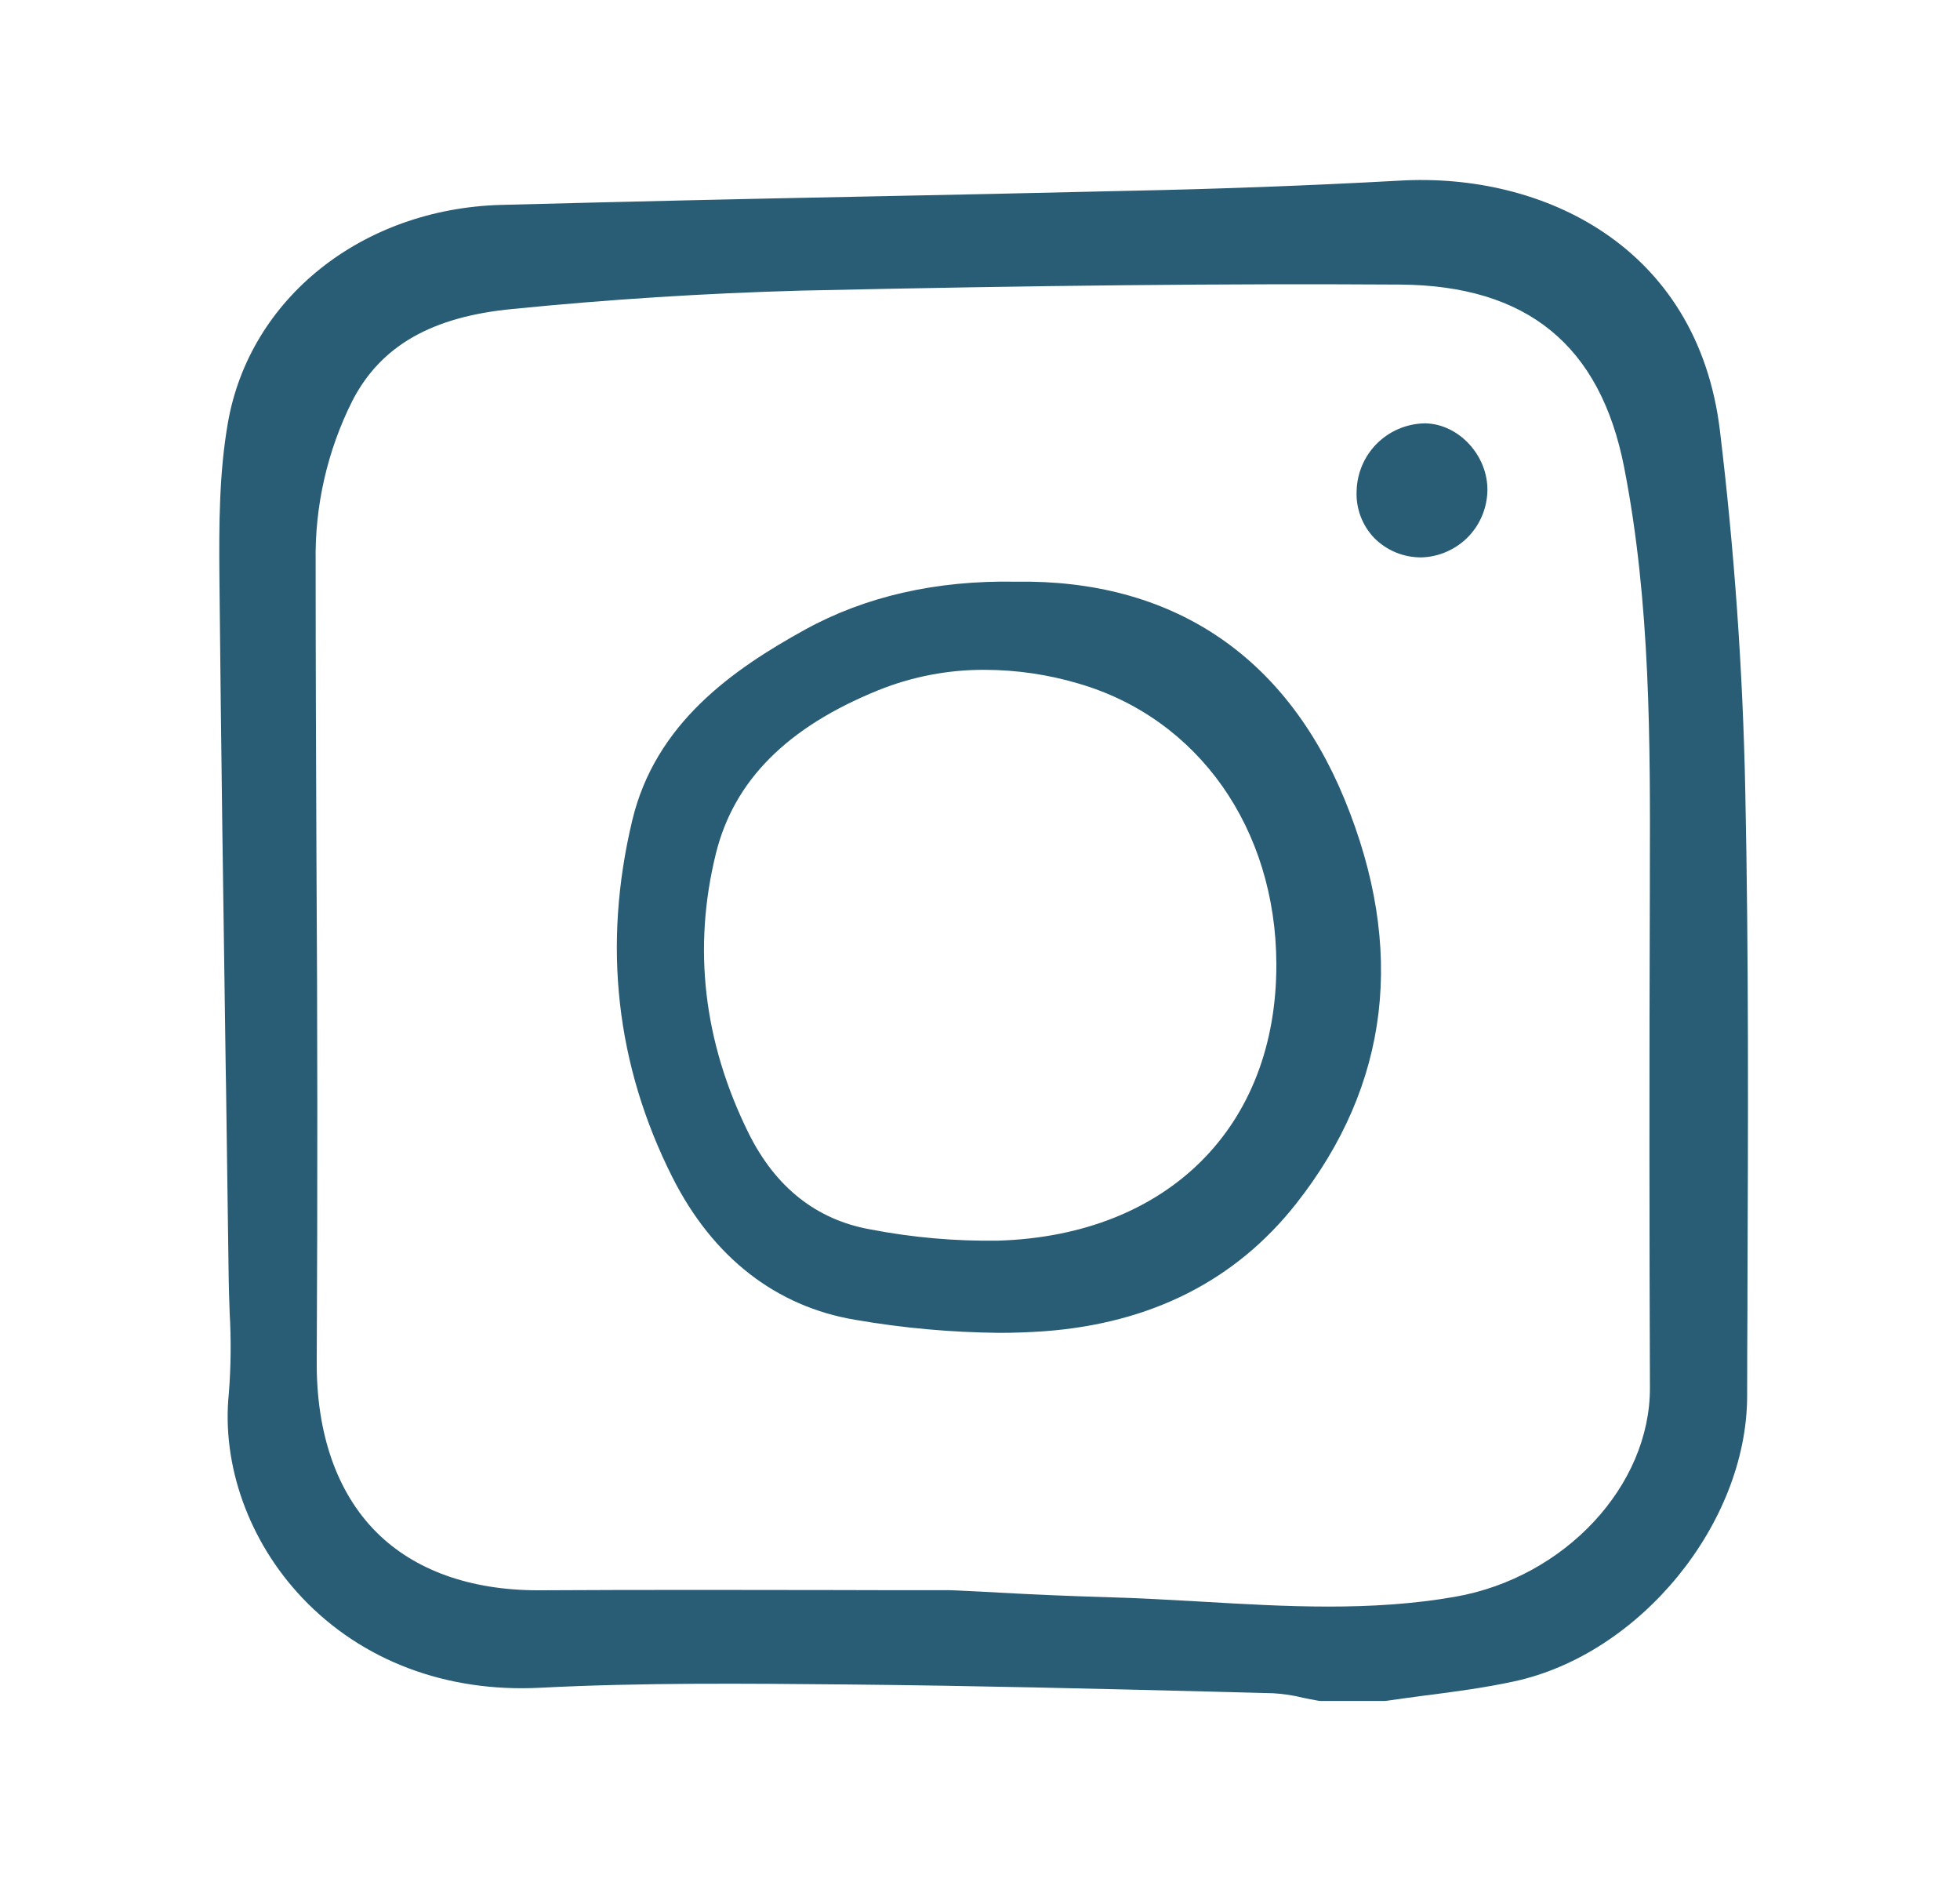
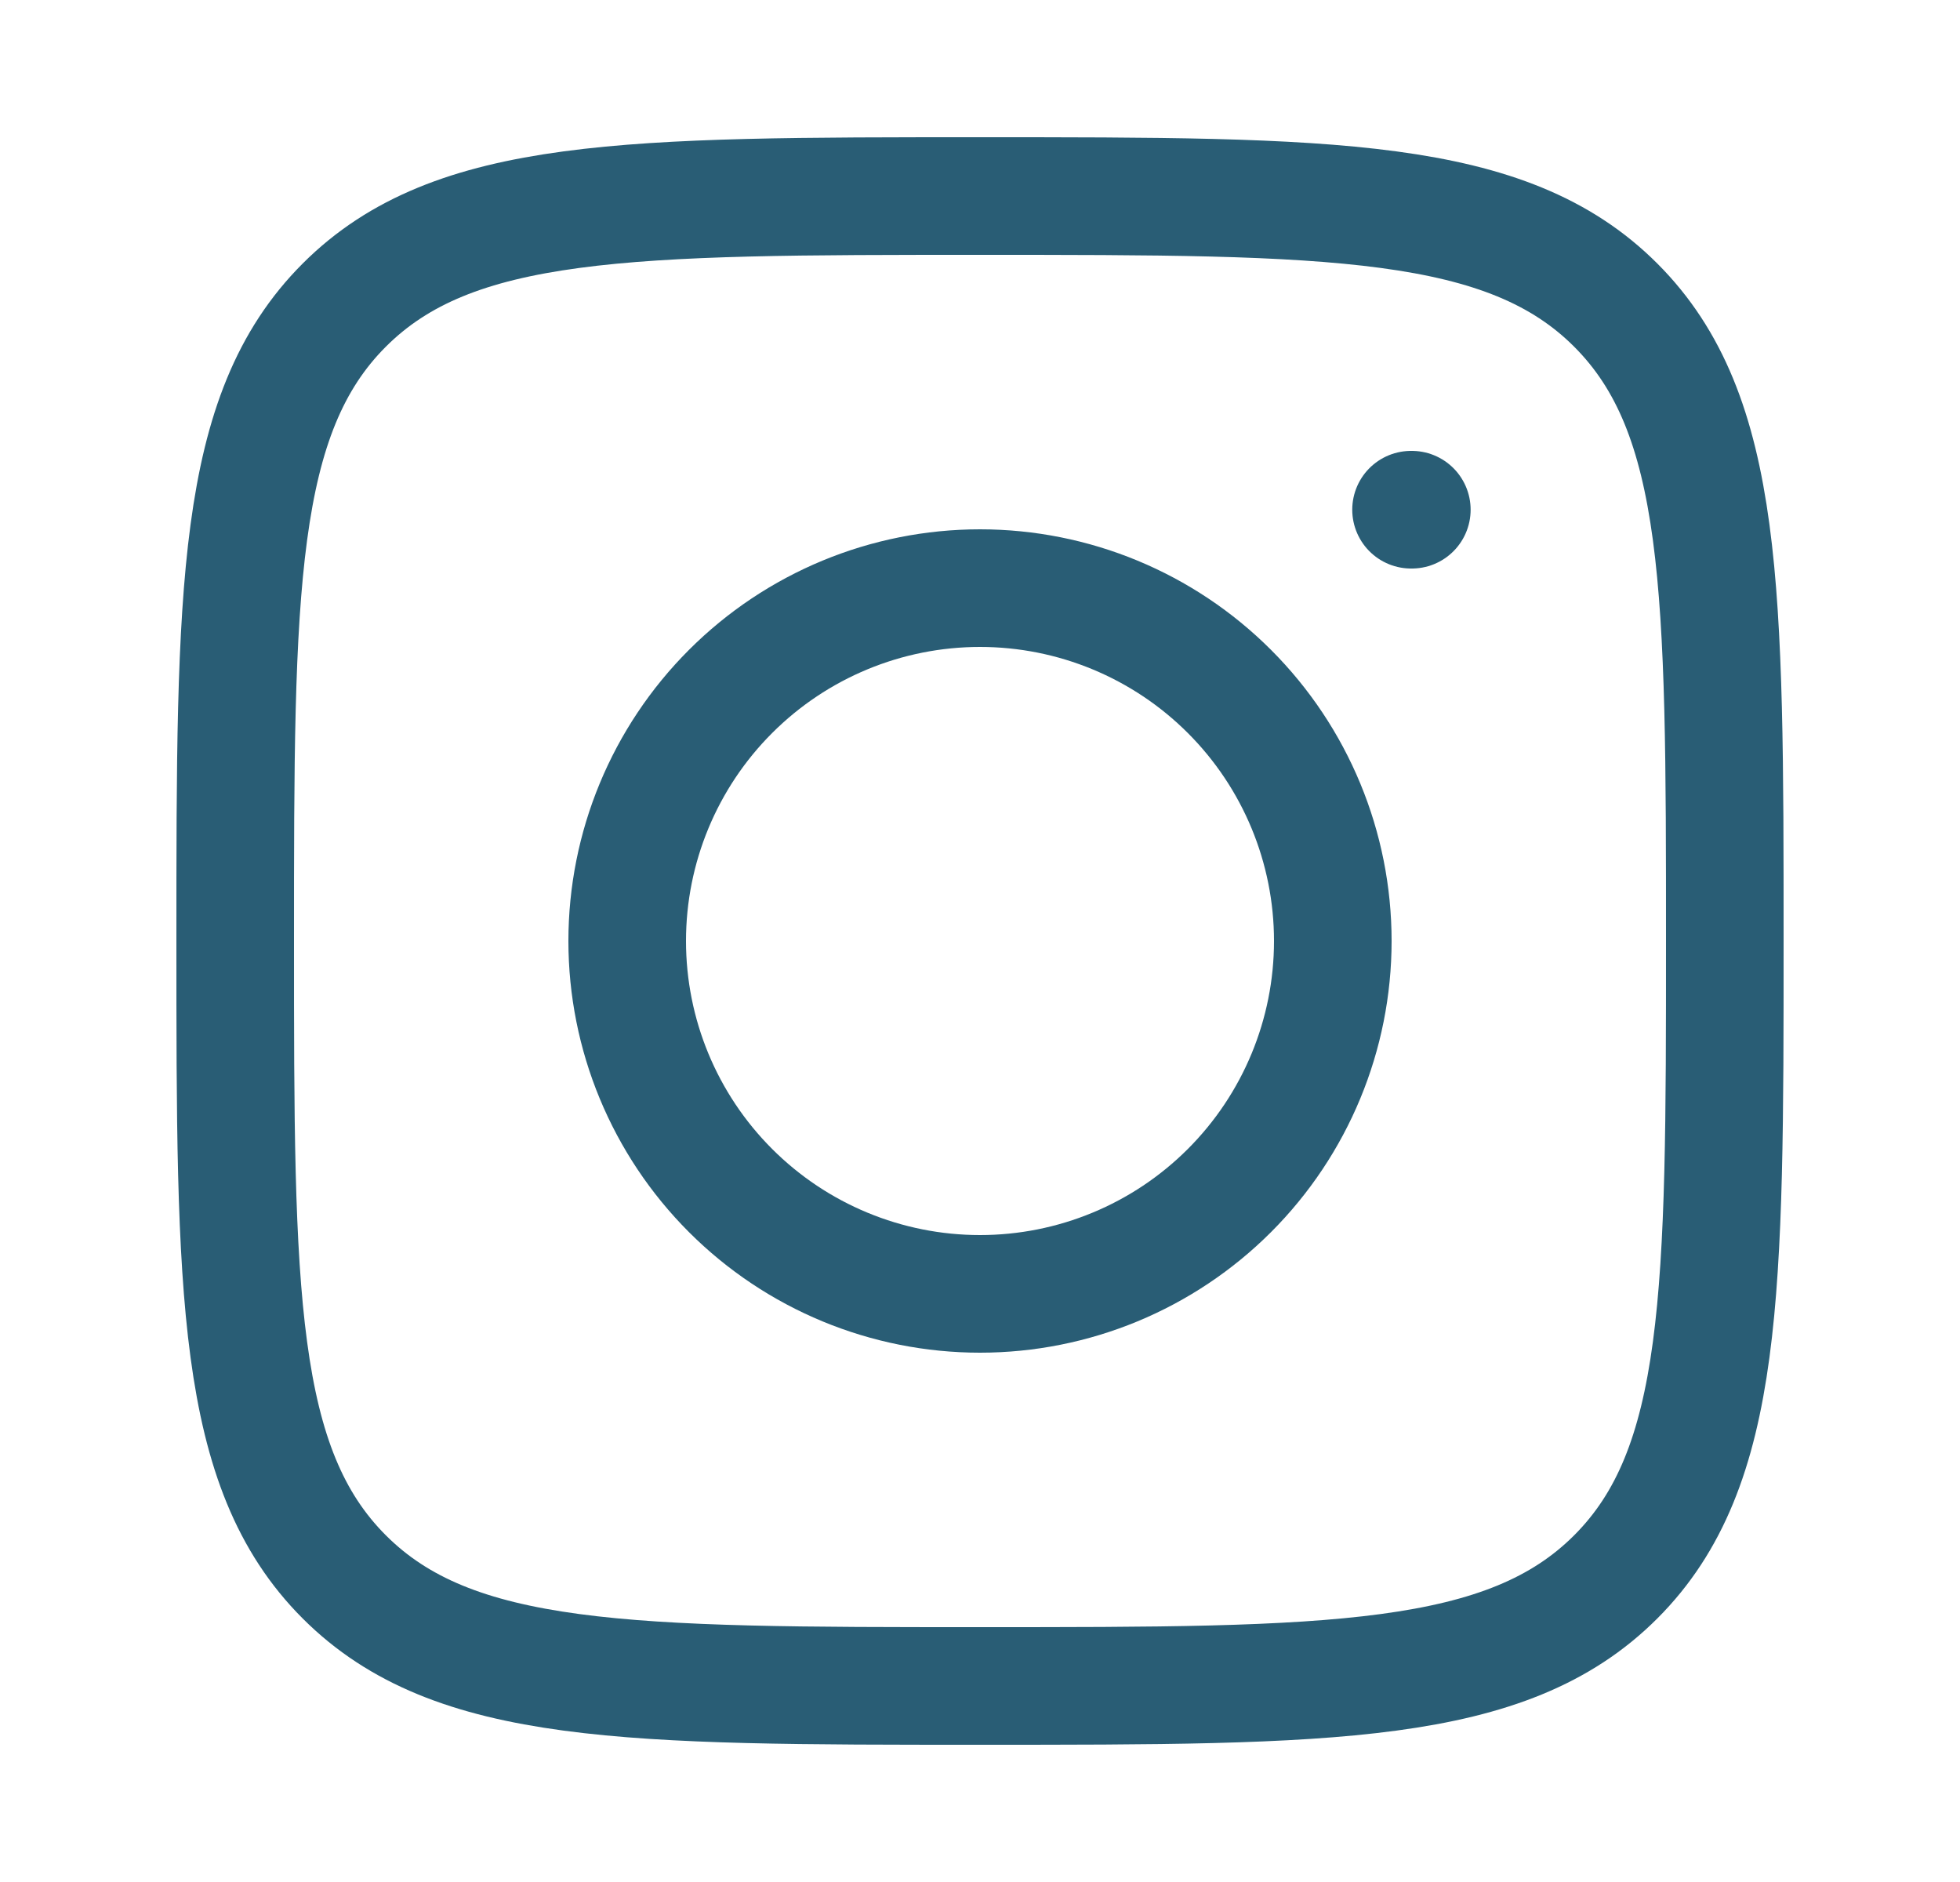
<svg xmlns="http://www.w3.org/2000/svg" width="25" height="24" viewBox="0 0 25 24" fill="none">
-   <path d="M21.937 5.485C21.651 3.138 19.676 2.195 17.845 2.304C16.698 2.367 15.55 2.41 14.402 2.433C13.242 2.461 12.052 2.486 11.002 2.507C9.465 2.537 7.927 2.573 6.39 2.613C4.614 2.663 3.182 3.806 2.906 5.396C2.796 6.033 2.792 6.676 2.799 7.392C2.819 9.479 2.849 11.588 2.879 13.627L2.883 13.848L2.917 16.31C2.919 16.448 2.924 16.587 2.929 16.725V16.736C2.949 17.079 2.946 17.424 2.919 17.766C2.824 18.682 3.174 19.659 3.857 20.378C4.616 21.178 5.691 21.584 6.887 21.523C8.19 21.456 9.52 21.469 10.807 21.481L10.9 21.482C12.426 21.497 13.978 21.535 15.481 21.573L16.239 21.593C16.367 21.6 16.493 21.619 16.617 21.65C16.683 21.663 16.747 21.677 16.813 21.688C16.822 21.69 16.832 21.691 16.841 21.691H17.663C17.671 21.691 17.679 21.691 17.687 21.689C17.852 21.665 18.017 21.643 18.181 21.621L18.194 21.62C18.563 21.572 18.944 21.522 19.316 21.441C20.921 21.093 22.28 19.429 22.285 17.807C22.285 17.425 22.287 17.043 22.289 16.661V16.469C22.297 14.375 22.306 12.21 22.261 10.078C22.23 8.543 22.121 7.01 21.937 5.485ZM21.045 17.695C21.05 18.947 19.958 20.119 18.558 20.363C17.486 20.551 16.391 20.487 15.331 20.425C14.937 20.403 14.531 20.379 14.126 20.368C13.666 20.355 13.206 20.335 12.746 20.31L12.706 20.307C12.51 20.297 12.314 20.287 12.12 20.279H12.11C11.616 20.279 11.121 20.279 10.627 20.277L8.884 20.275C8.114 20.275 7.48 20.277 6.89 20.28H6.864C5.999 20.28 5.285 20.024 4.8 19.538C4.296 19.033 4.033 18.278 4.04 17.356C4.051 15.194 4.05 13.032 4.036 10.869C4.031 9.657 4.026 8.403 4.026 7.165C4.014 6.452 4.175 5.746 4.496 5.108C4.859 4.408 5.509 4.038 6.541 3.94C7.763 3.818 8.989 3.74 10.217 3.706C13.278 3.639 15.634 3.615 17.855 3.629C19.475 3.639 20.411 4.401 20.716 5.959C21.054 7.686 21.049 9.462 21.044 11.179V11.325C21.036 13.761 21.038 15.785 21.045 17.695Z" fill="#295D75" />
-   <path d="M12.956 7.418C11.941 7.399 11.037 7.606 10.269 8.029C9.344 8.539 8.359 9.226 8.064 10.464C7.684 12.054 7.857 13.584 8.576 15.012C9.091 16.034 9.899 16.663 10.911 16.831C11.517 16.936 12.13 16.991 12.745 16.997C12.938 16.997 13.129 16.99 13.313 16.977C14.676 16.878 15.758 16.332 16.531 15.352C17.727 13.836 17.934 12.099 17.149 10.191C16.389 8.346 14.936 7.386 12.956 7.418ZM16.28 12.294C16.286 14.368 14.896 15.752 12.738 15.821C12.189 15.83 11.641 15.782 11.102 15.678C10.412 15.555 9.888 15.139 9.545 14.444C8.973 13.284 8.834 12.086 9.132 10.882C9.362 9.954 10.04 9.273 11.203 8.802C11.635 8.628 12.098 8.539 12.564 8.542C12.968 8.543 13.37 8.602 13.757 8.717C15.285 9.162 16.275 10.566 16.28 12.294Z" fill="#295D75" />
-   <path d="M18.187 5.399H18.164C17.938 5.405 17.723 5.497 17.563 5.656C17.403 5.816 17.31 6.031 17.304 6.257C17.298 6.367 17.315 6.477 17.353 6.58C17.391 6.683 17.45 6.778 17.526 6.858C17.605 6.938 17.699 7.002 17.804 7.045C17.908 7.088 18.02 7.109 18.133 7.108C18.355 7.101 18.566 7.008 18.723 6.85C18.879 6.691 18.968 6.478 18.972 6.256C18.979 5.812 18.612 5.411 18.187 5.399Z" fill="#295D75" />
+   <path d="M3 12C3 7.522 3 5.282 4.391 3.891C5.782 2.5 8.021 2.5 12.5 2.5C16.978 2.5 19.218 2.5 20.609 3.891C22 5.282 22 7.521 22 12C22 16.478 22 18.718 20.609 20.109C19.218 21.5 16.979 21.5 12.5 21.5C8.022 21.5 5.782 21.5 4.391 20.109C3 18.718 3 16.479 3 12Z" stroke="#295D75" stroke-width="1.5" stroke-linecap="round" stroke-linejoin="round" />
+   <path d="M18.008 6.5H17.998M17 12C17 13.194 16.526 14.338 15.682 15.182C14.838 16.026 13.694 16.5 12.5 16.5C11.306 16.5 10.162 16.026 9.318 15.182C8.474 14.338 8 13.194 8 12C8 10.806 8.474 9.662 9.318 8.818C10.162 7.974 11.306 7.5 12.5 7.5C13.694 7.5 14.838 7.974 15.682 8.818C16.526 9.662 17 10.806 17 12Z" stroke="#295D75" stroke-width="1.5" stroke-linecap="round" stroke-linejoin="round" />
</svg>
